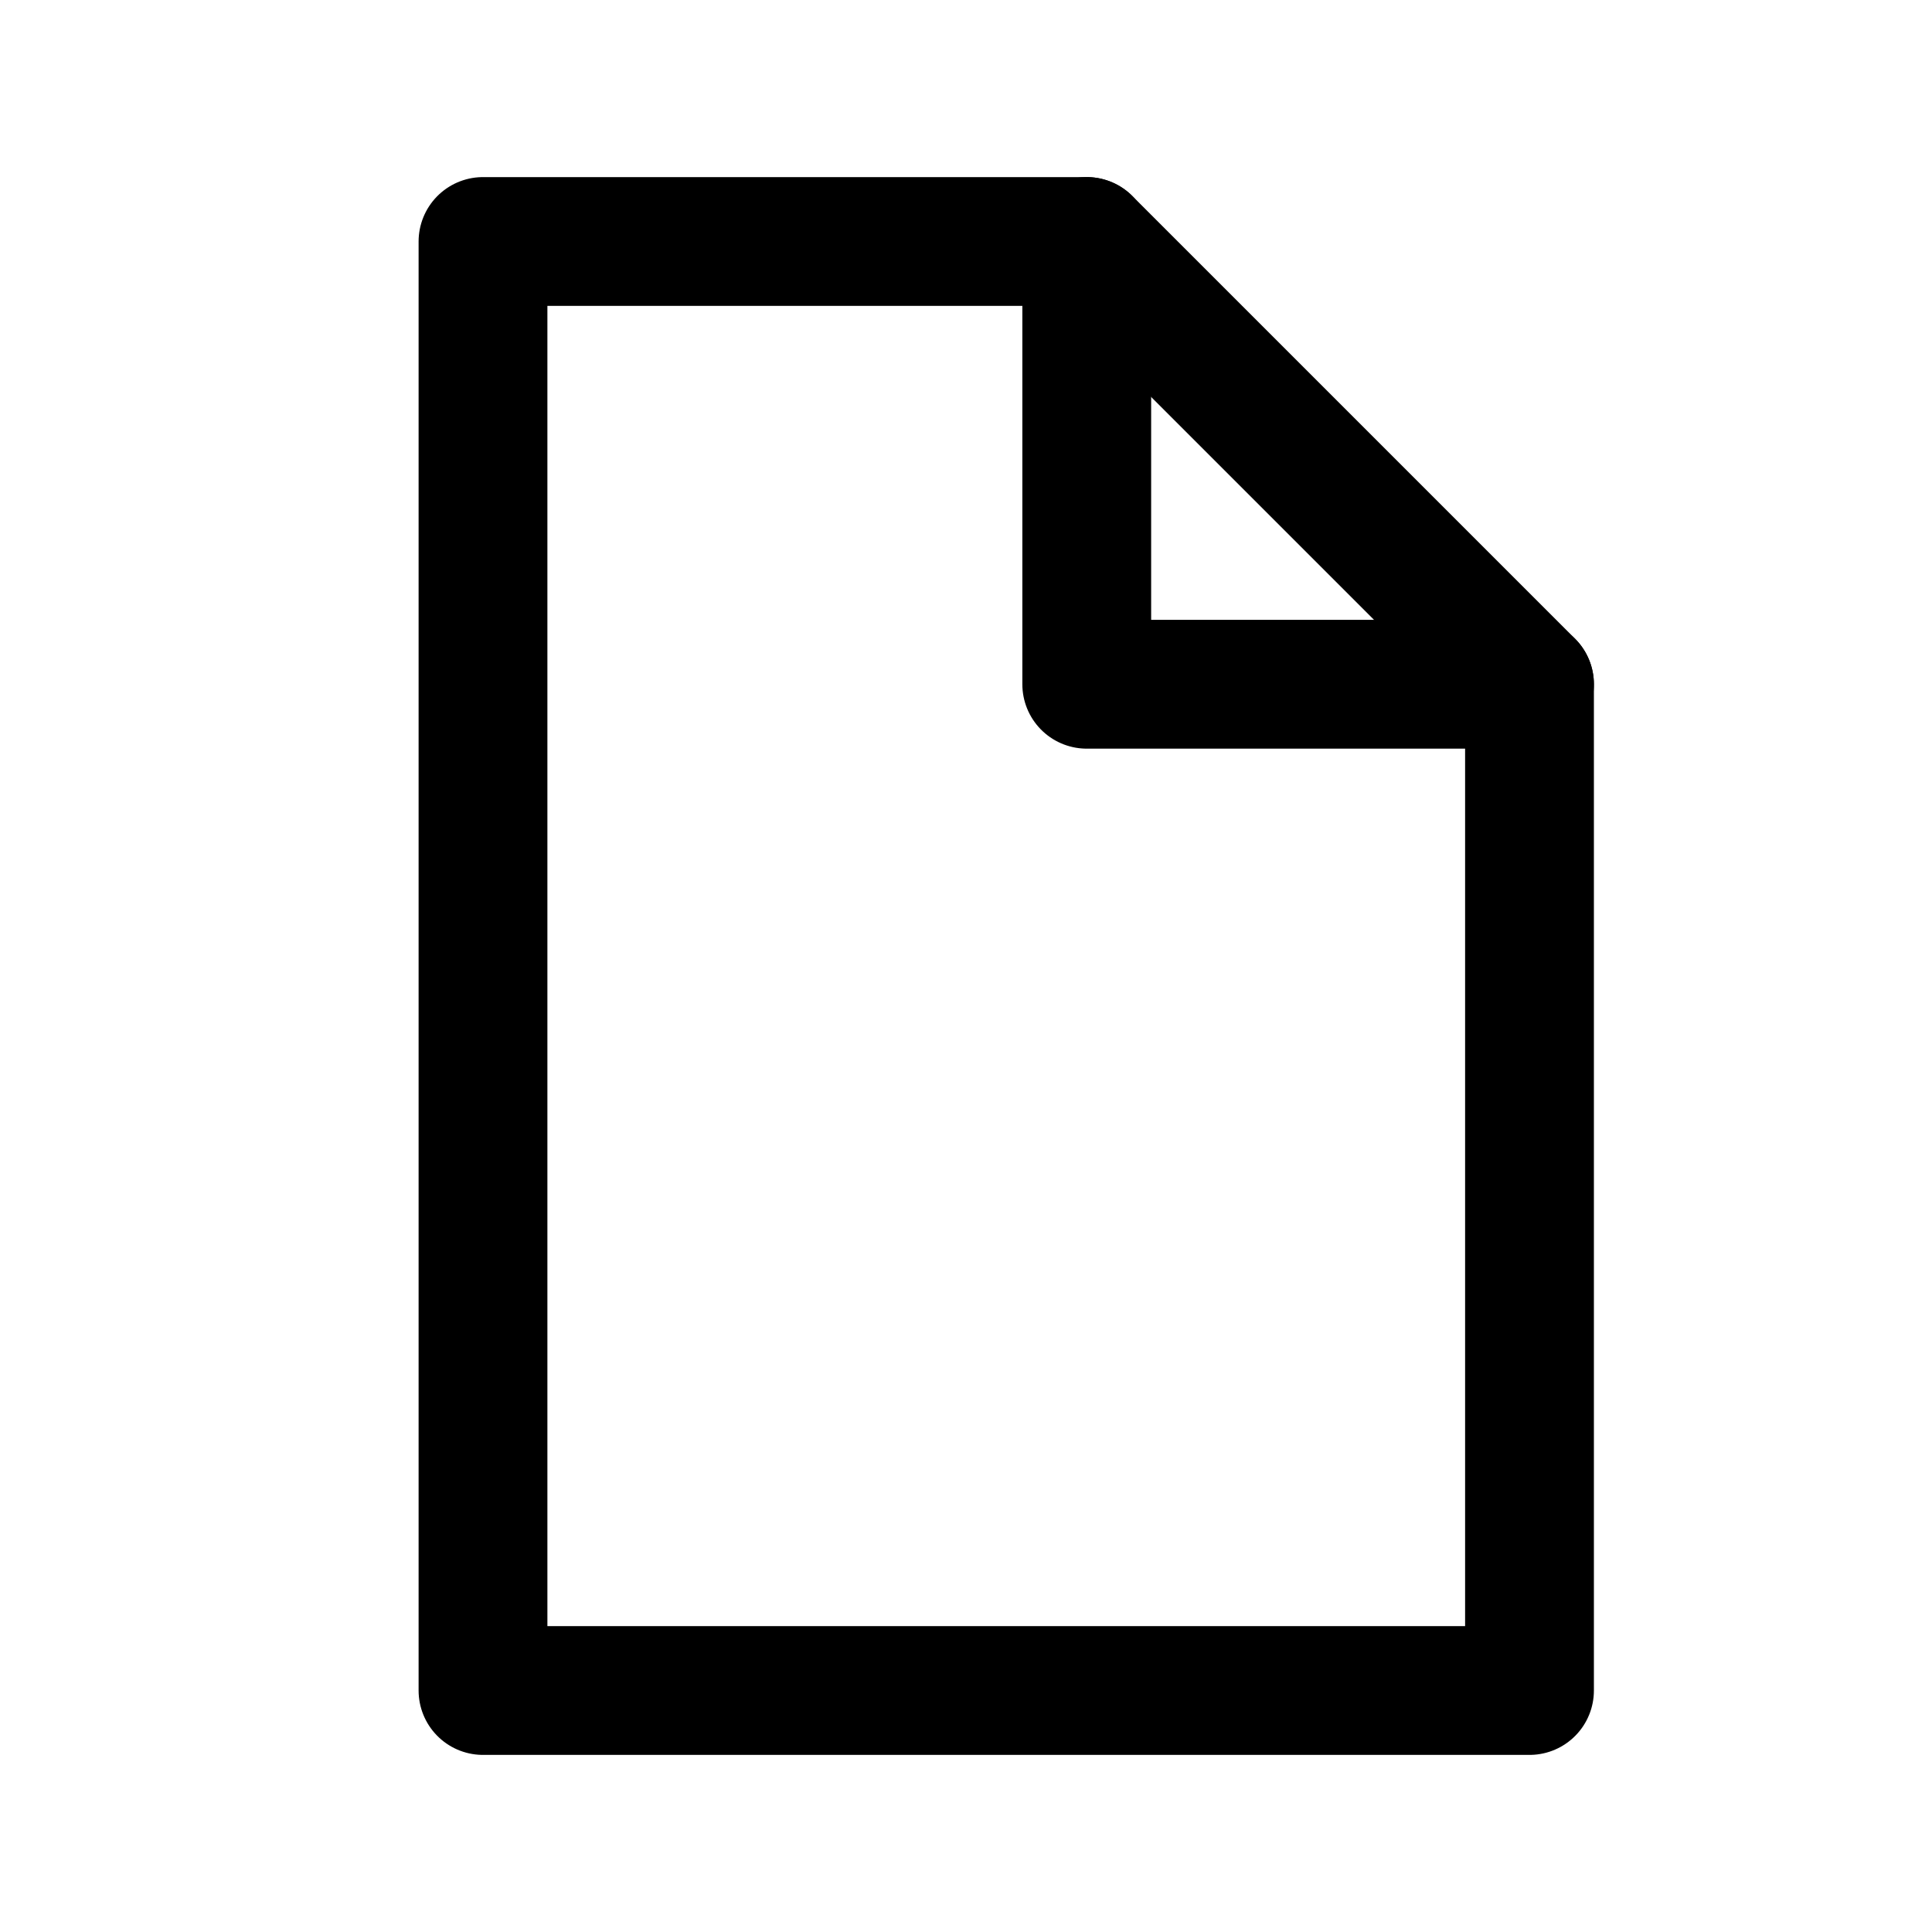
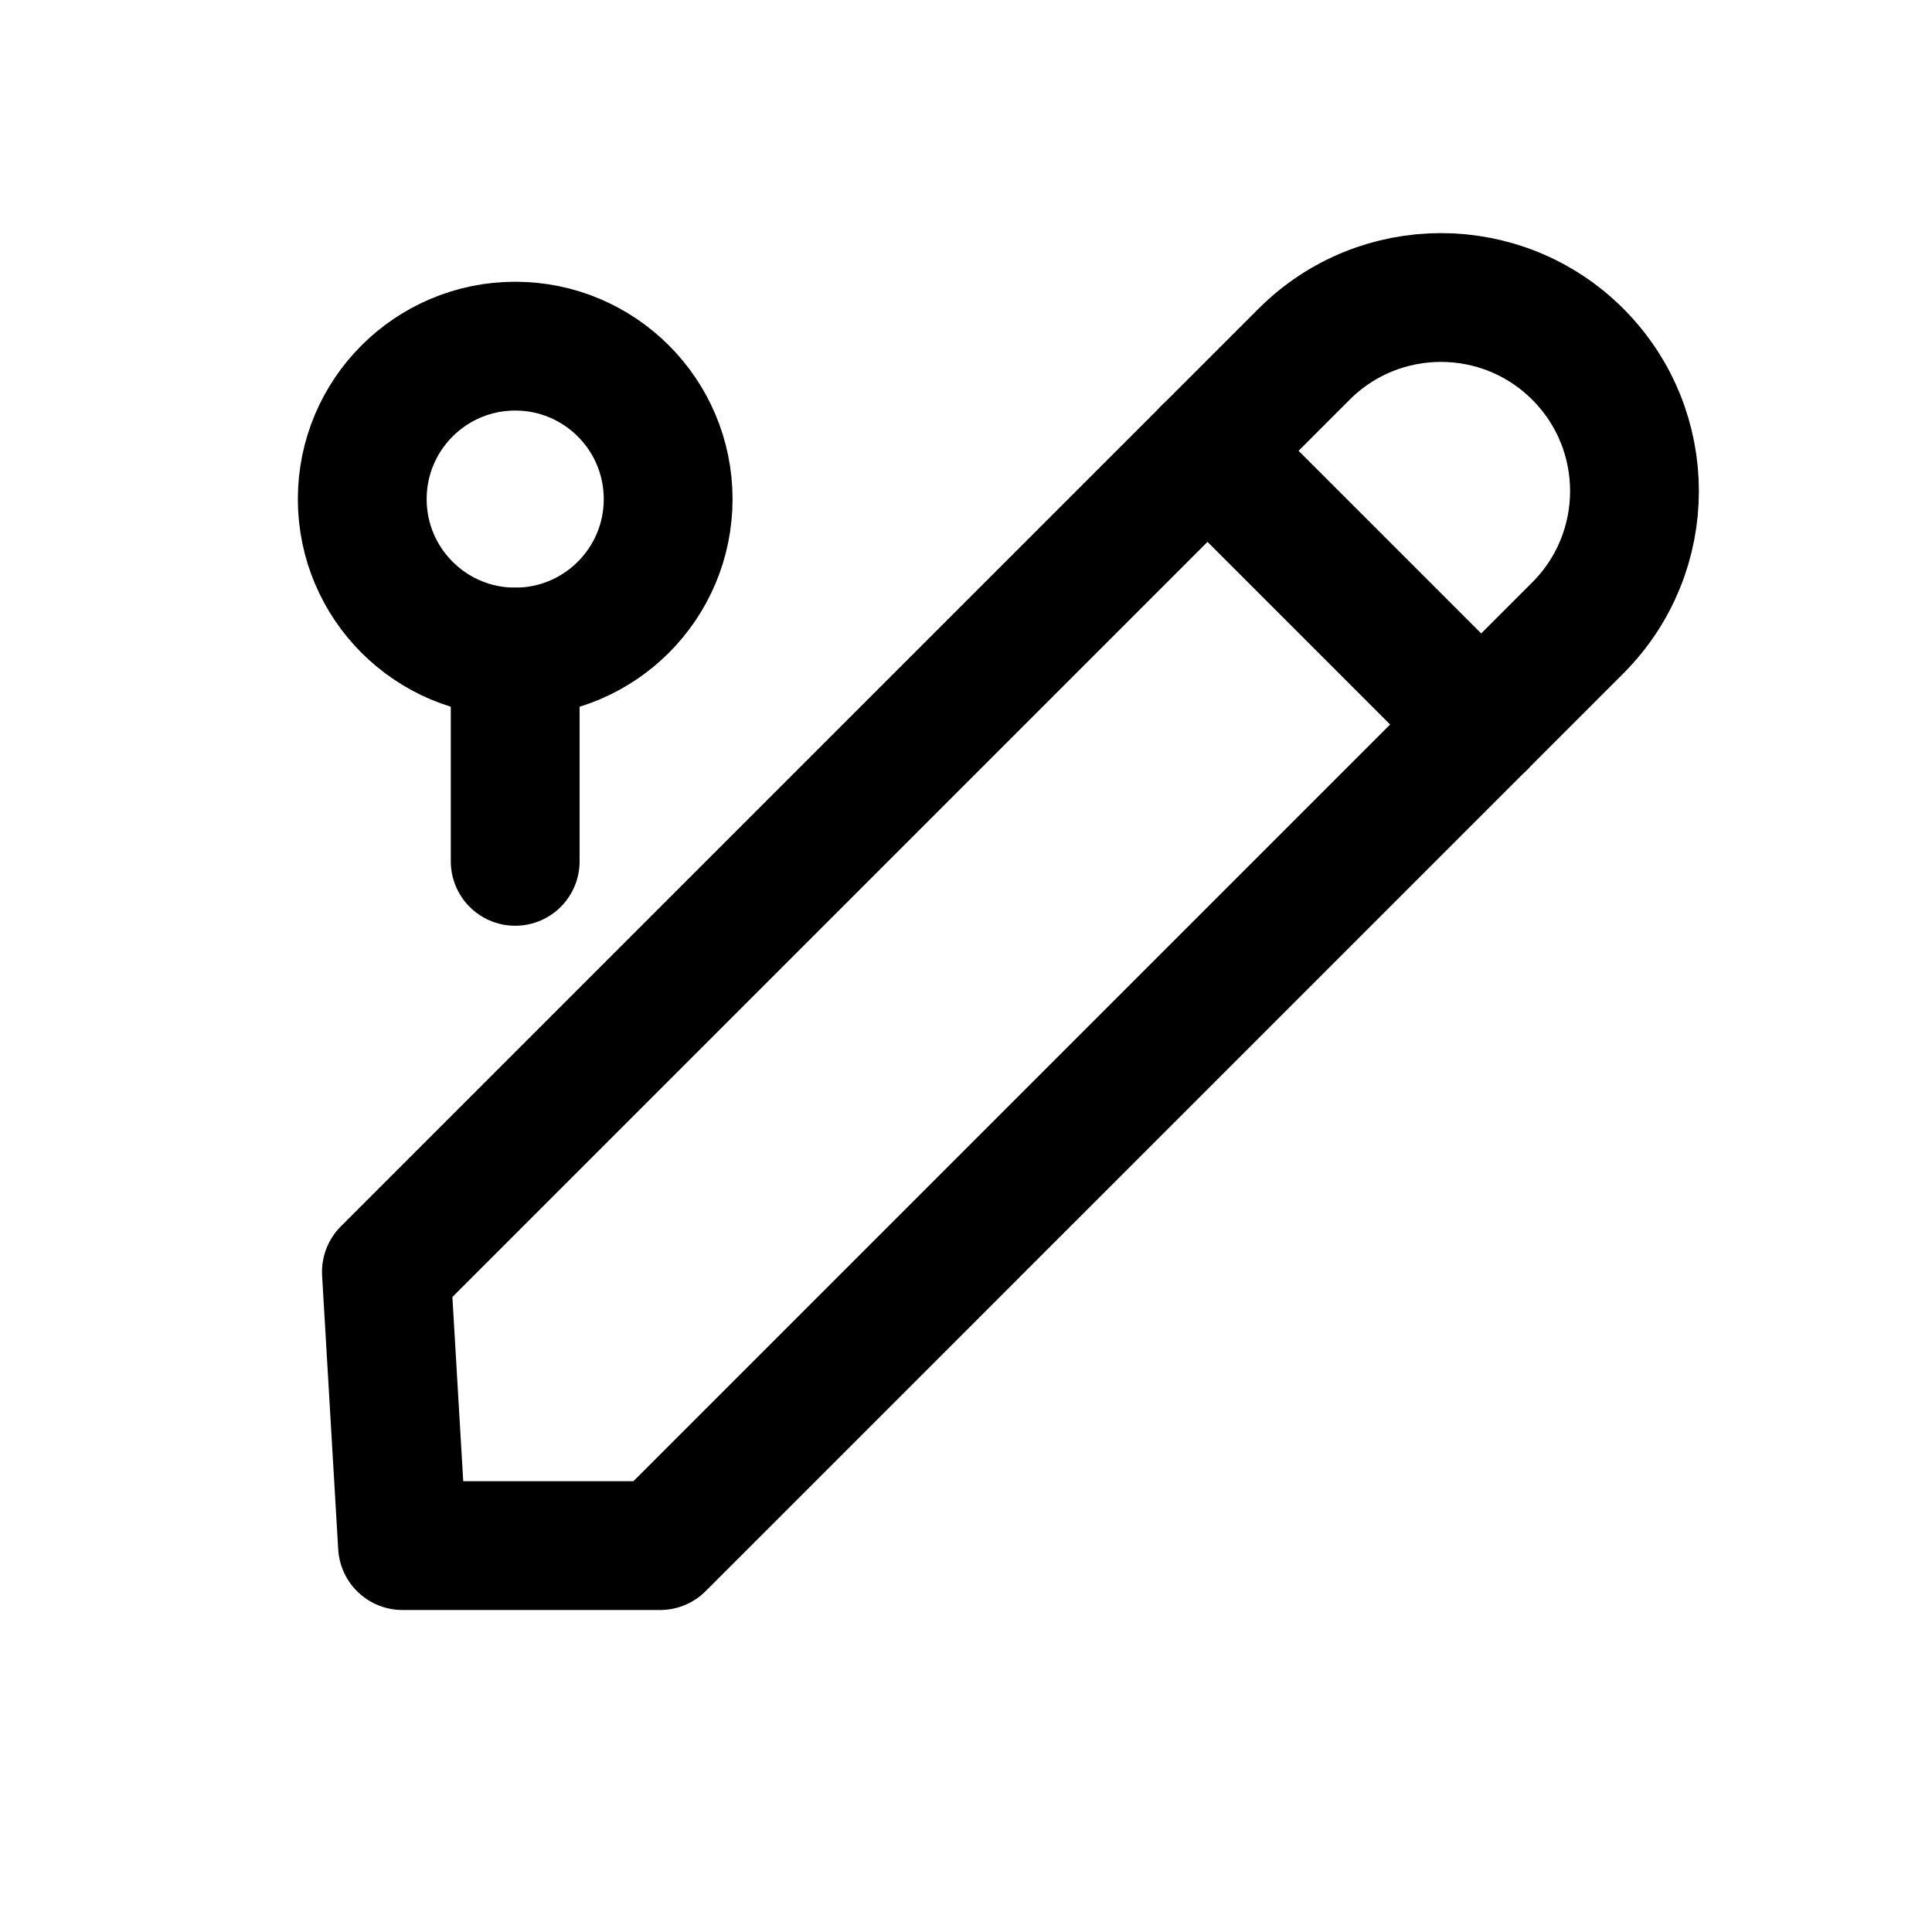
<svg xmlns="http://www.w3.org/2000/svg" viewBox="0 0 24 24" fill="none" stroke="currentColor" stroke-width="1.6" stroke-linecap="round" stroke-linejoin="round">
-   <path d="M6 3h7.5L19 8.5V21H6z" />
-   <path d="M13.5 3v5.5H19" />
+   <path d="M5 19.2h3.2L19.6 7.8a2.4 2.4 0 0 0-3.4-3.4L4.8 15.8z" />
+   <path d="M15 5.6 18.4 9" />
+   <circle cx="6.4" cy="6.2" r="1.9" />
+   <path d="M6.4 8.1v2.6" />
</svg>
